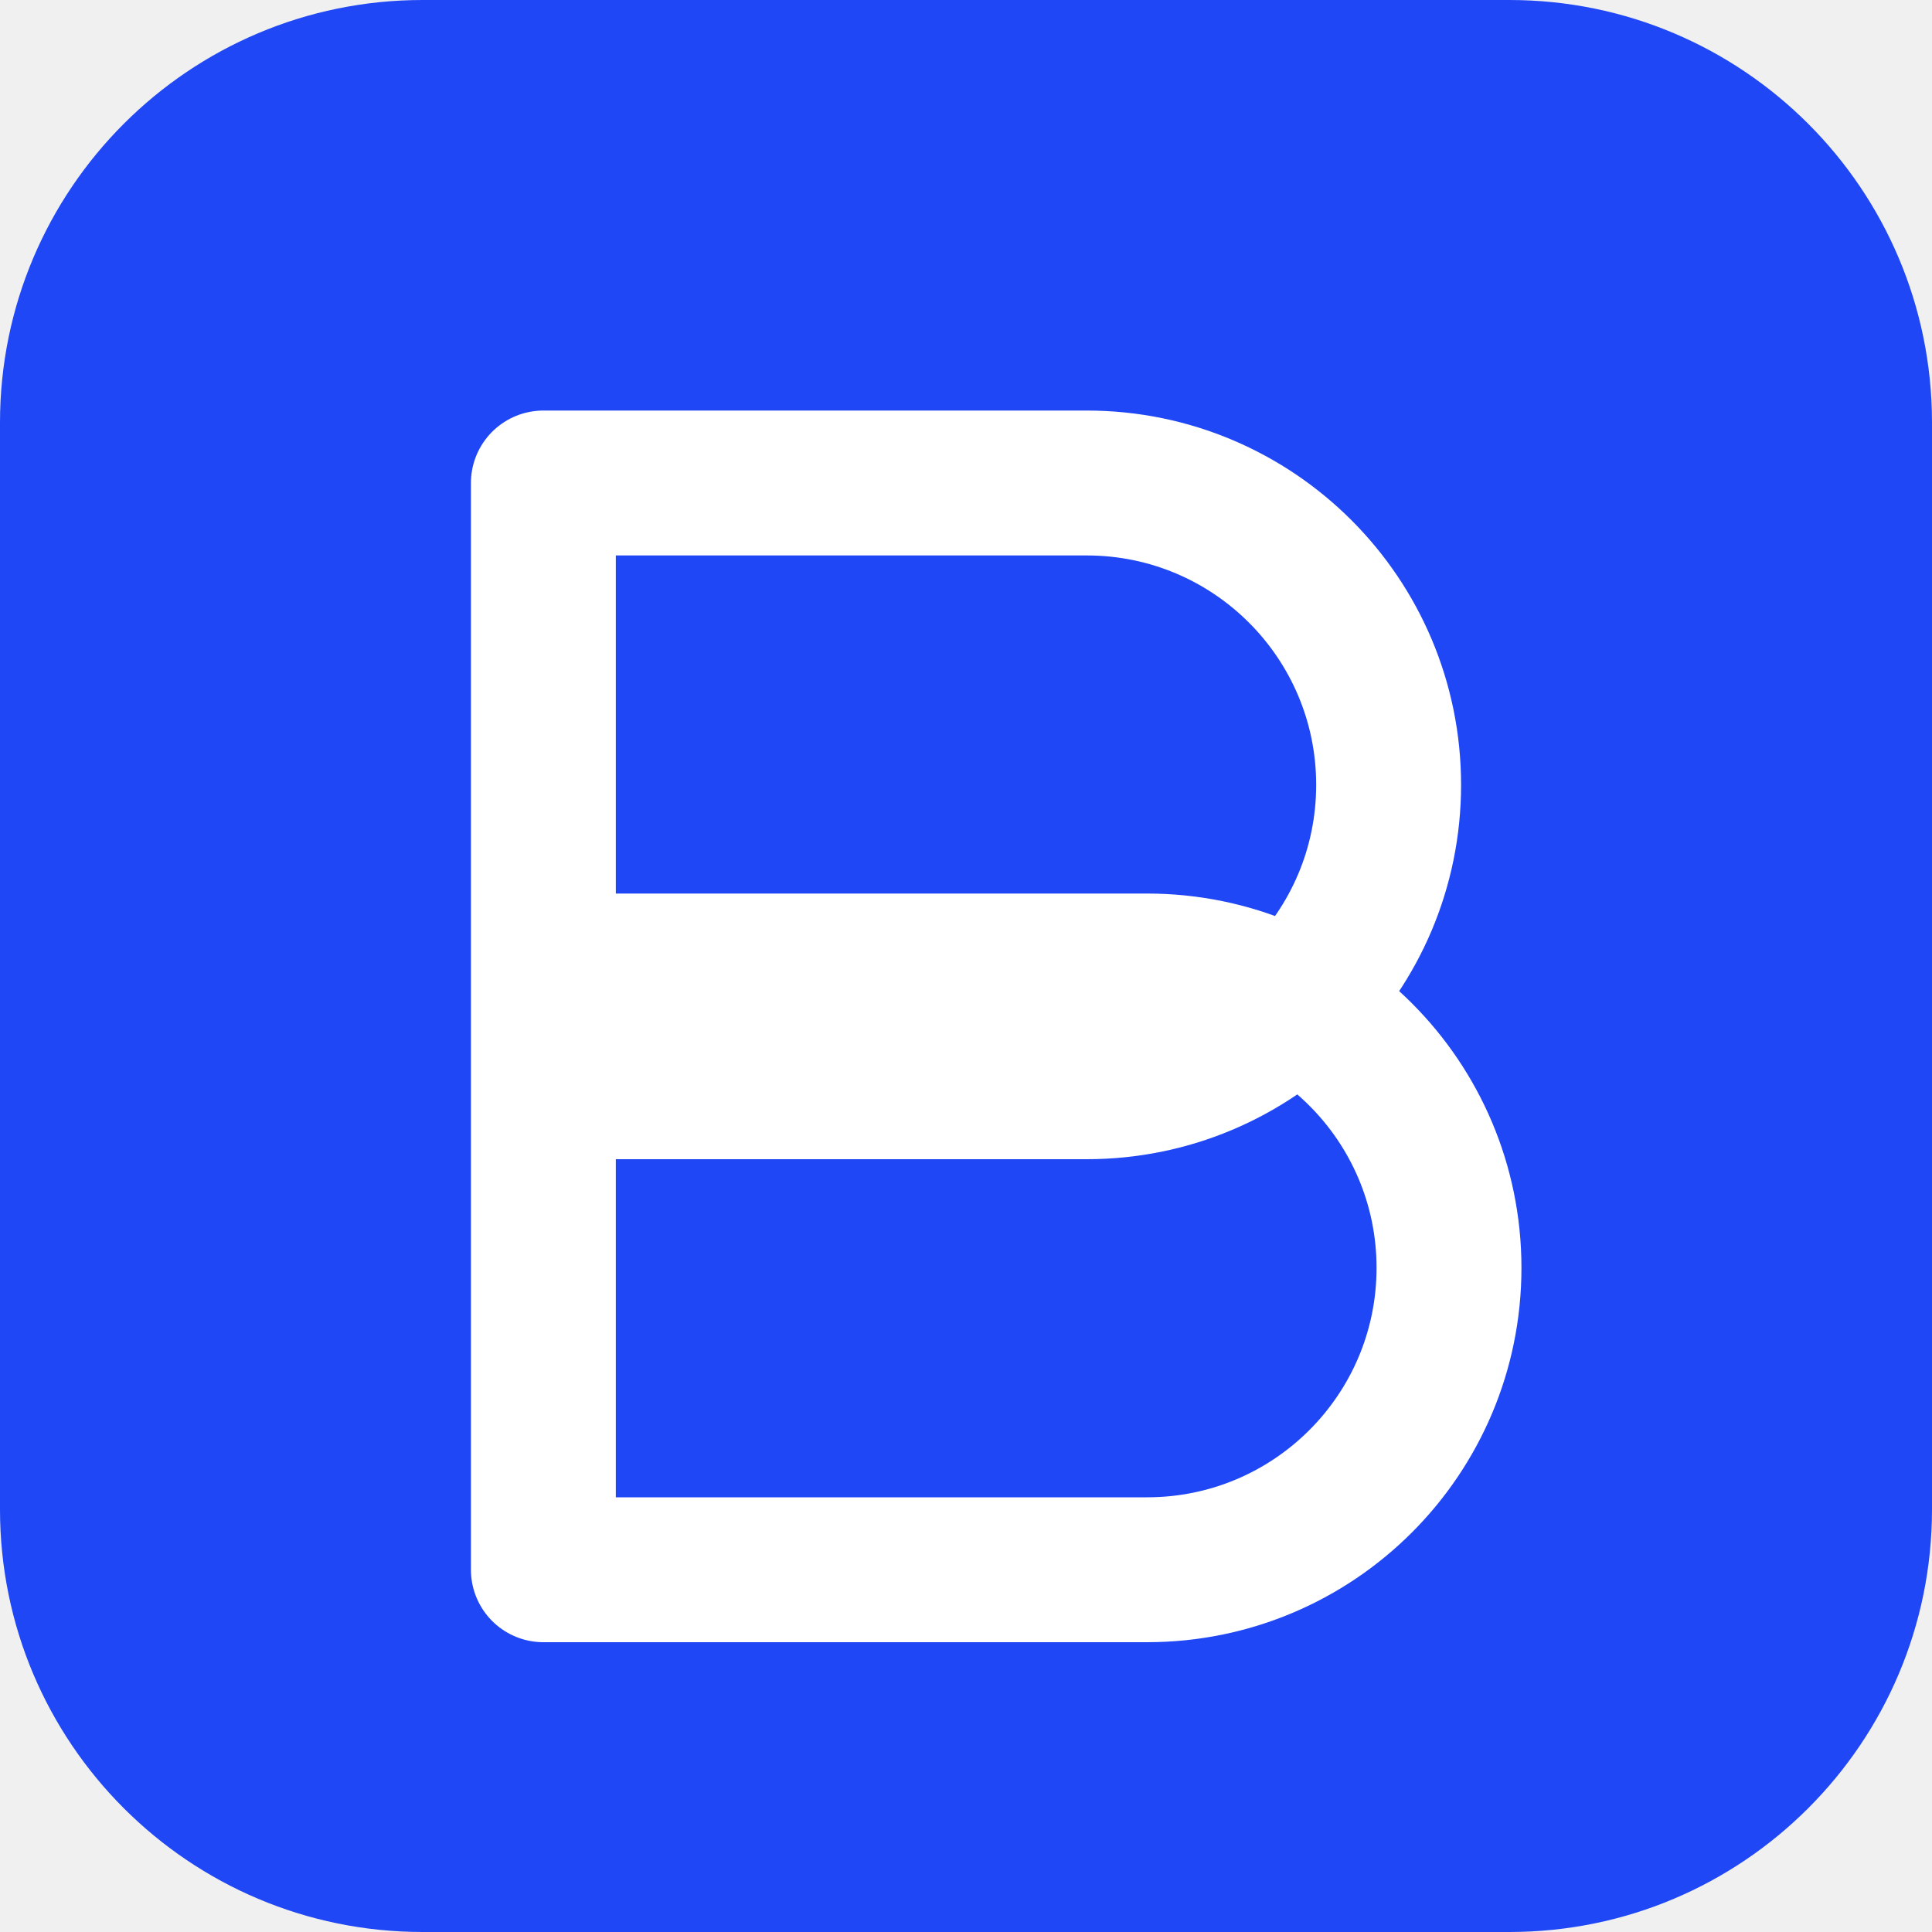
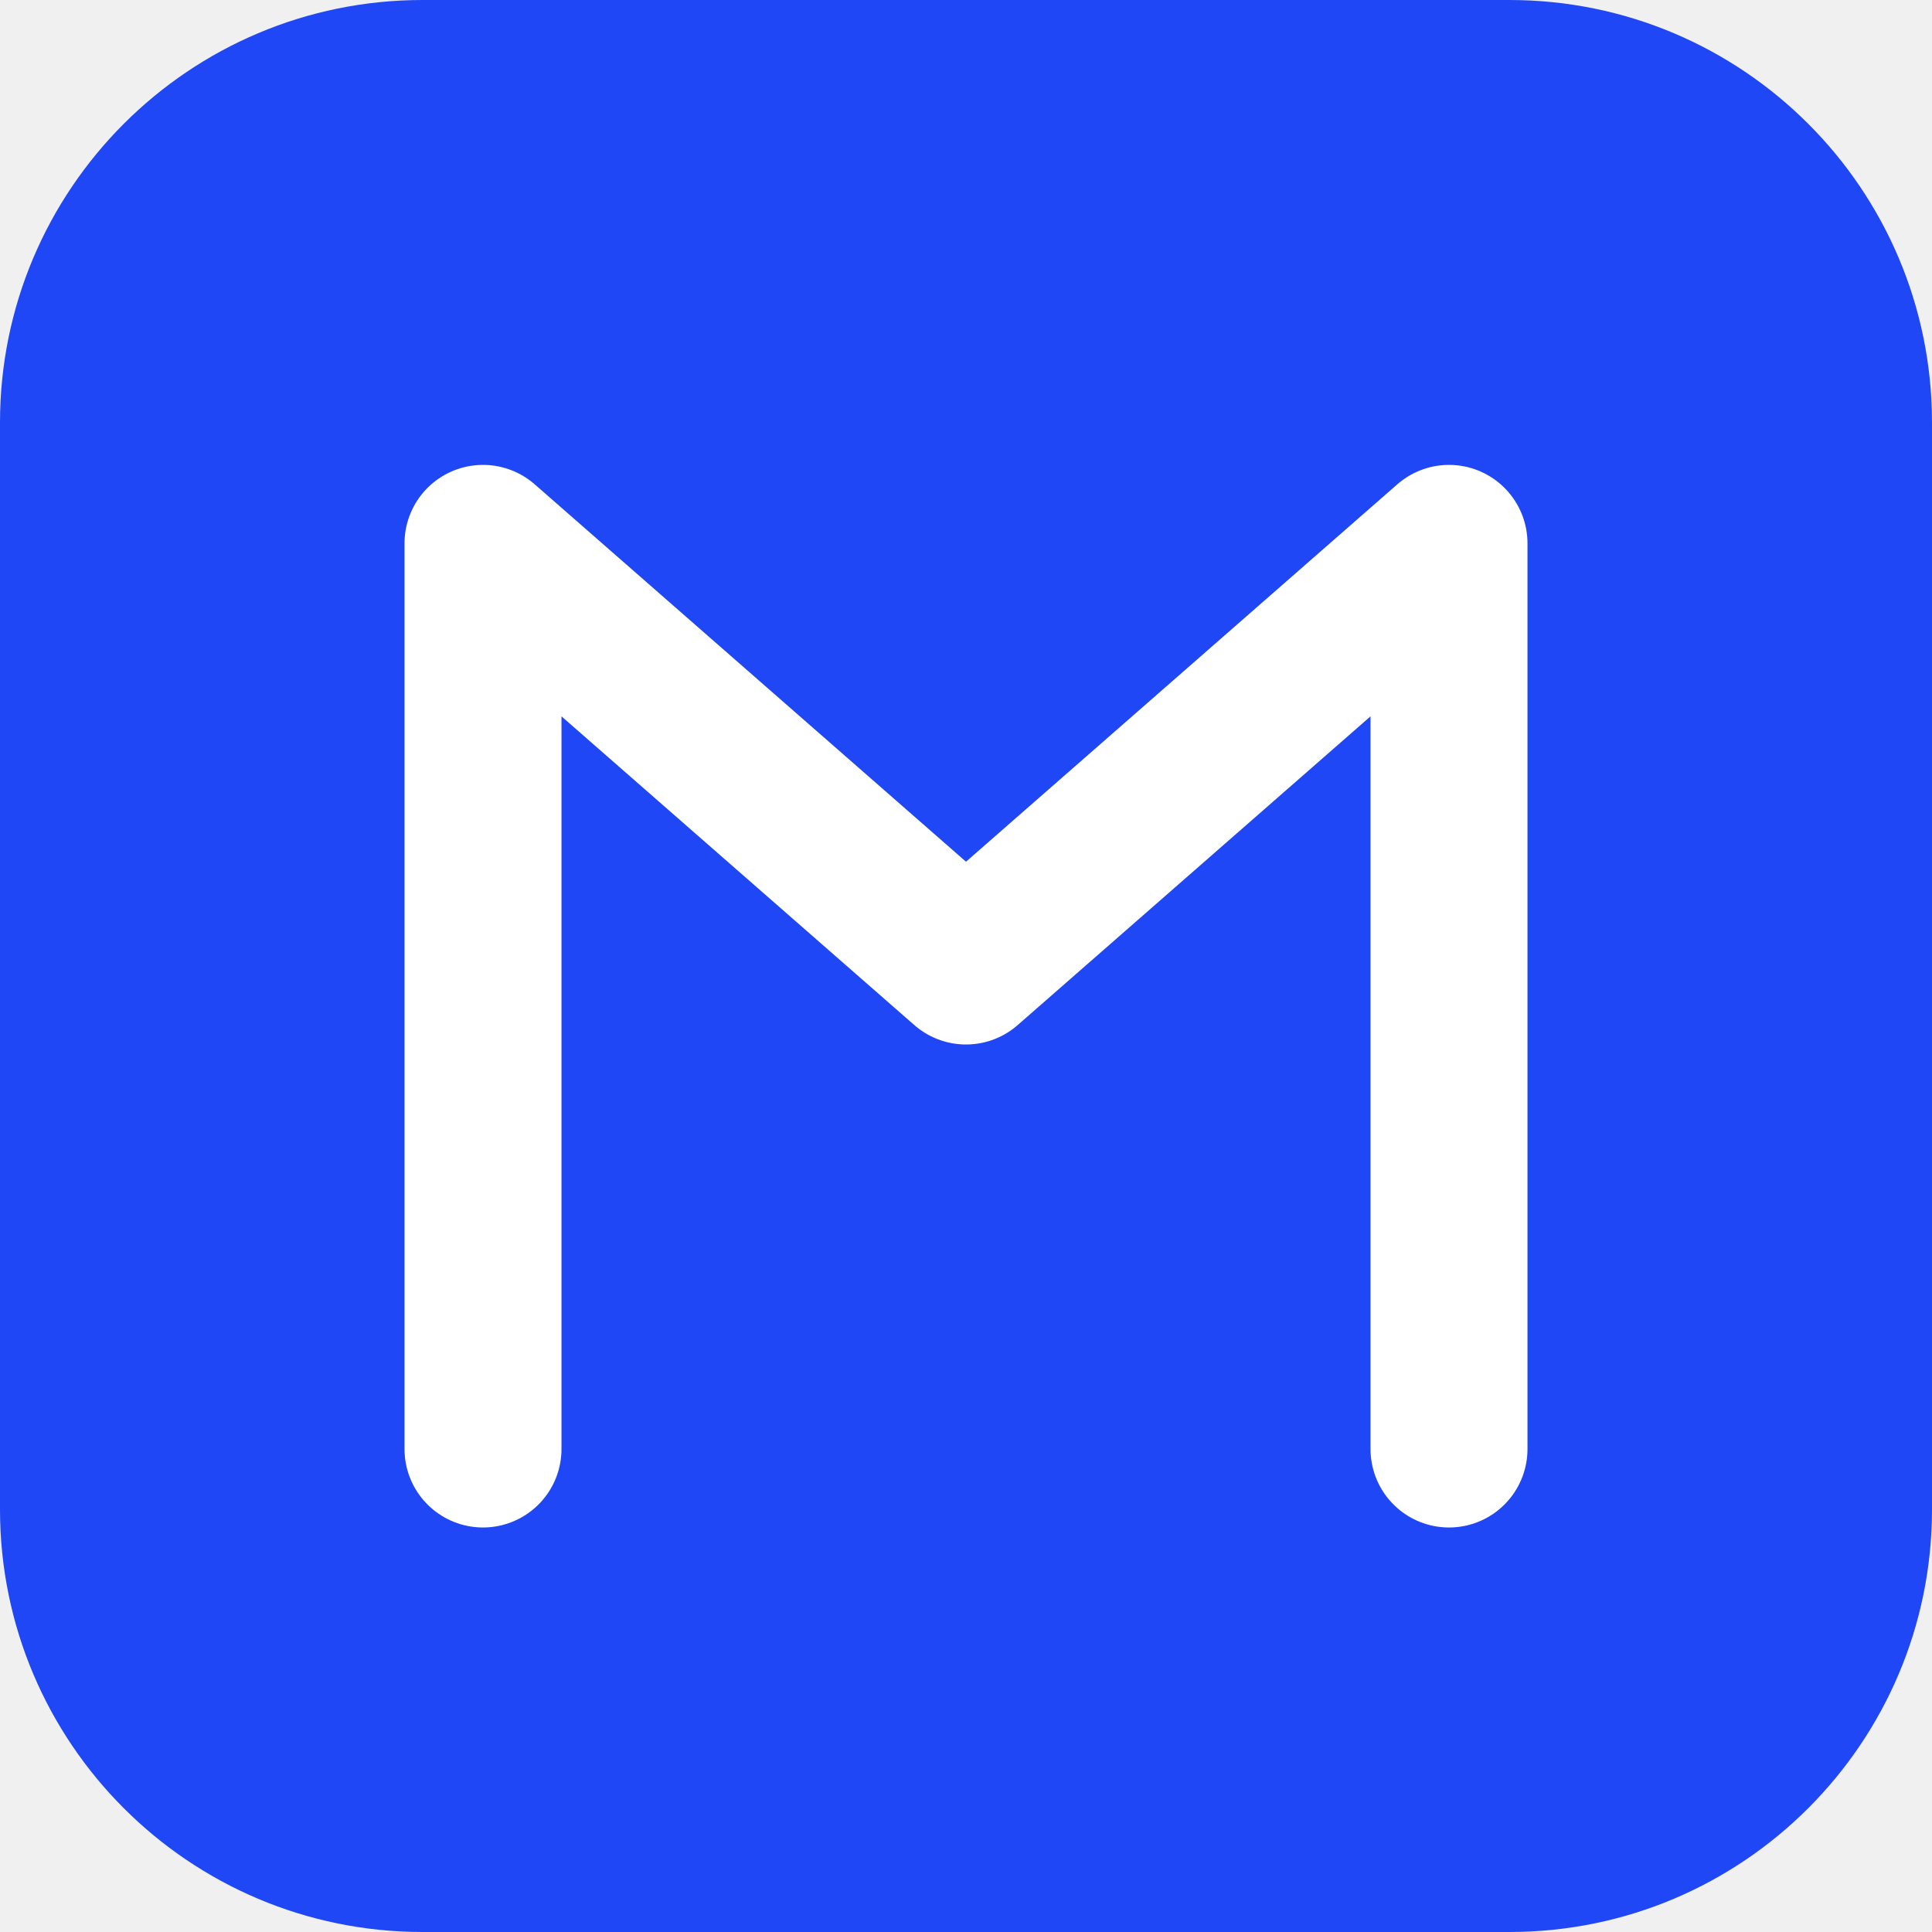
<svg xmlns="http://www.w3.org/2000/svg" viewBox="0 0 32 32">
  <rect width="32" height="32" rx="7" fill="#1f47f5" />
-   <path d="M9 8h9a5 5 0 0 1 0 10H9zm0 8h10a5 5 0 0 1 0 10H9z" fill="none" stroke="#fff" stroke-width="2.4" stroke-linejoin="round" />
+   <path d="M8 24V9l8 7 8-7v15" fill="none" stroke="#fff" stroke-width="2.6" stroke-linejoin="round" stroke-linecap="round" />
</svg>
